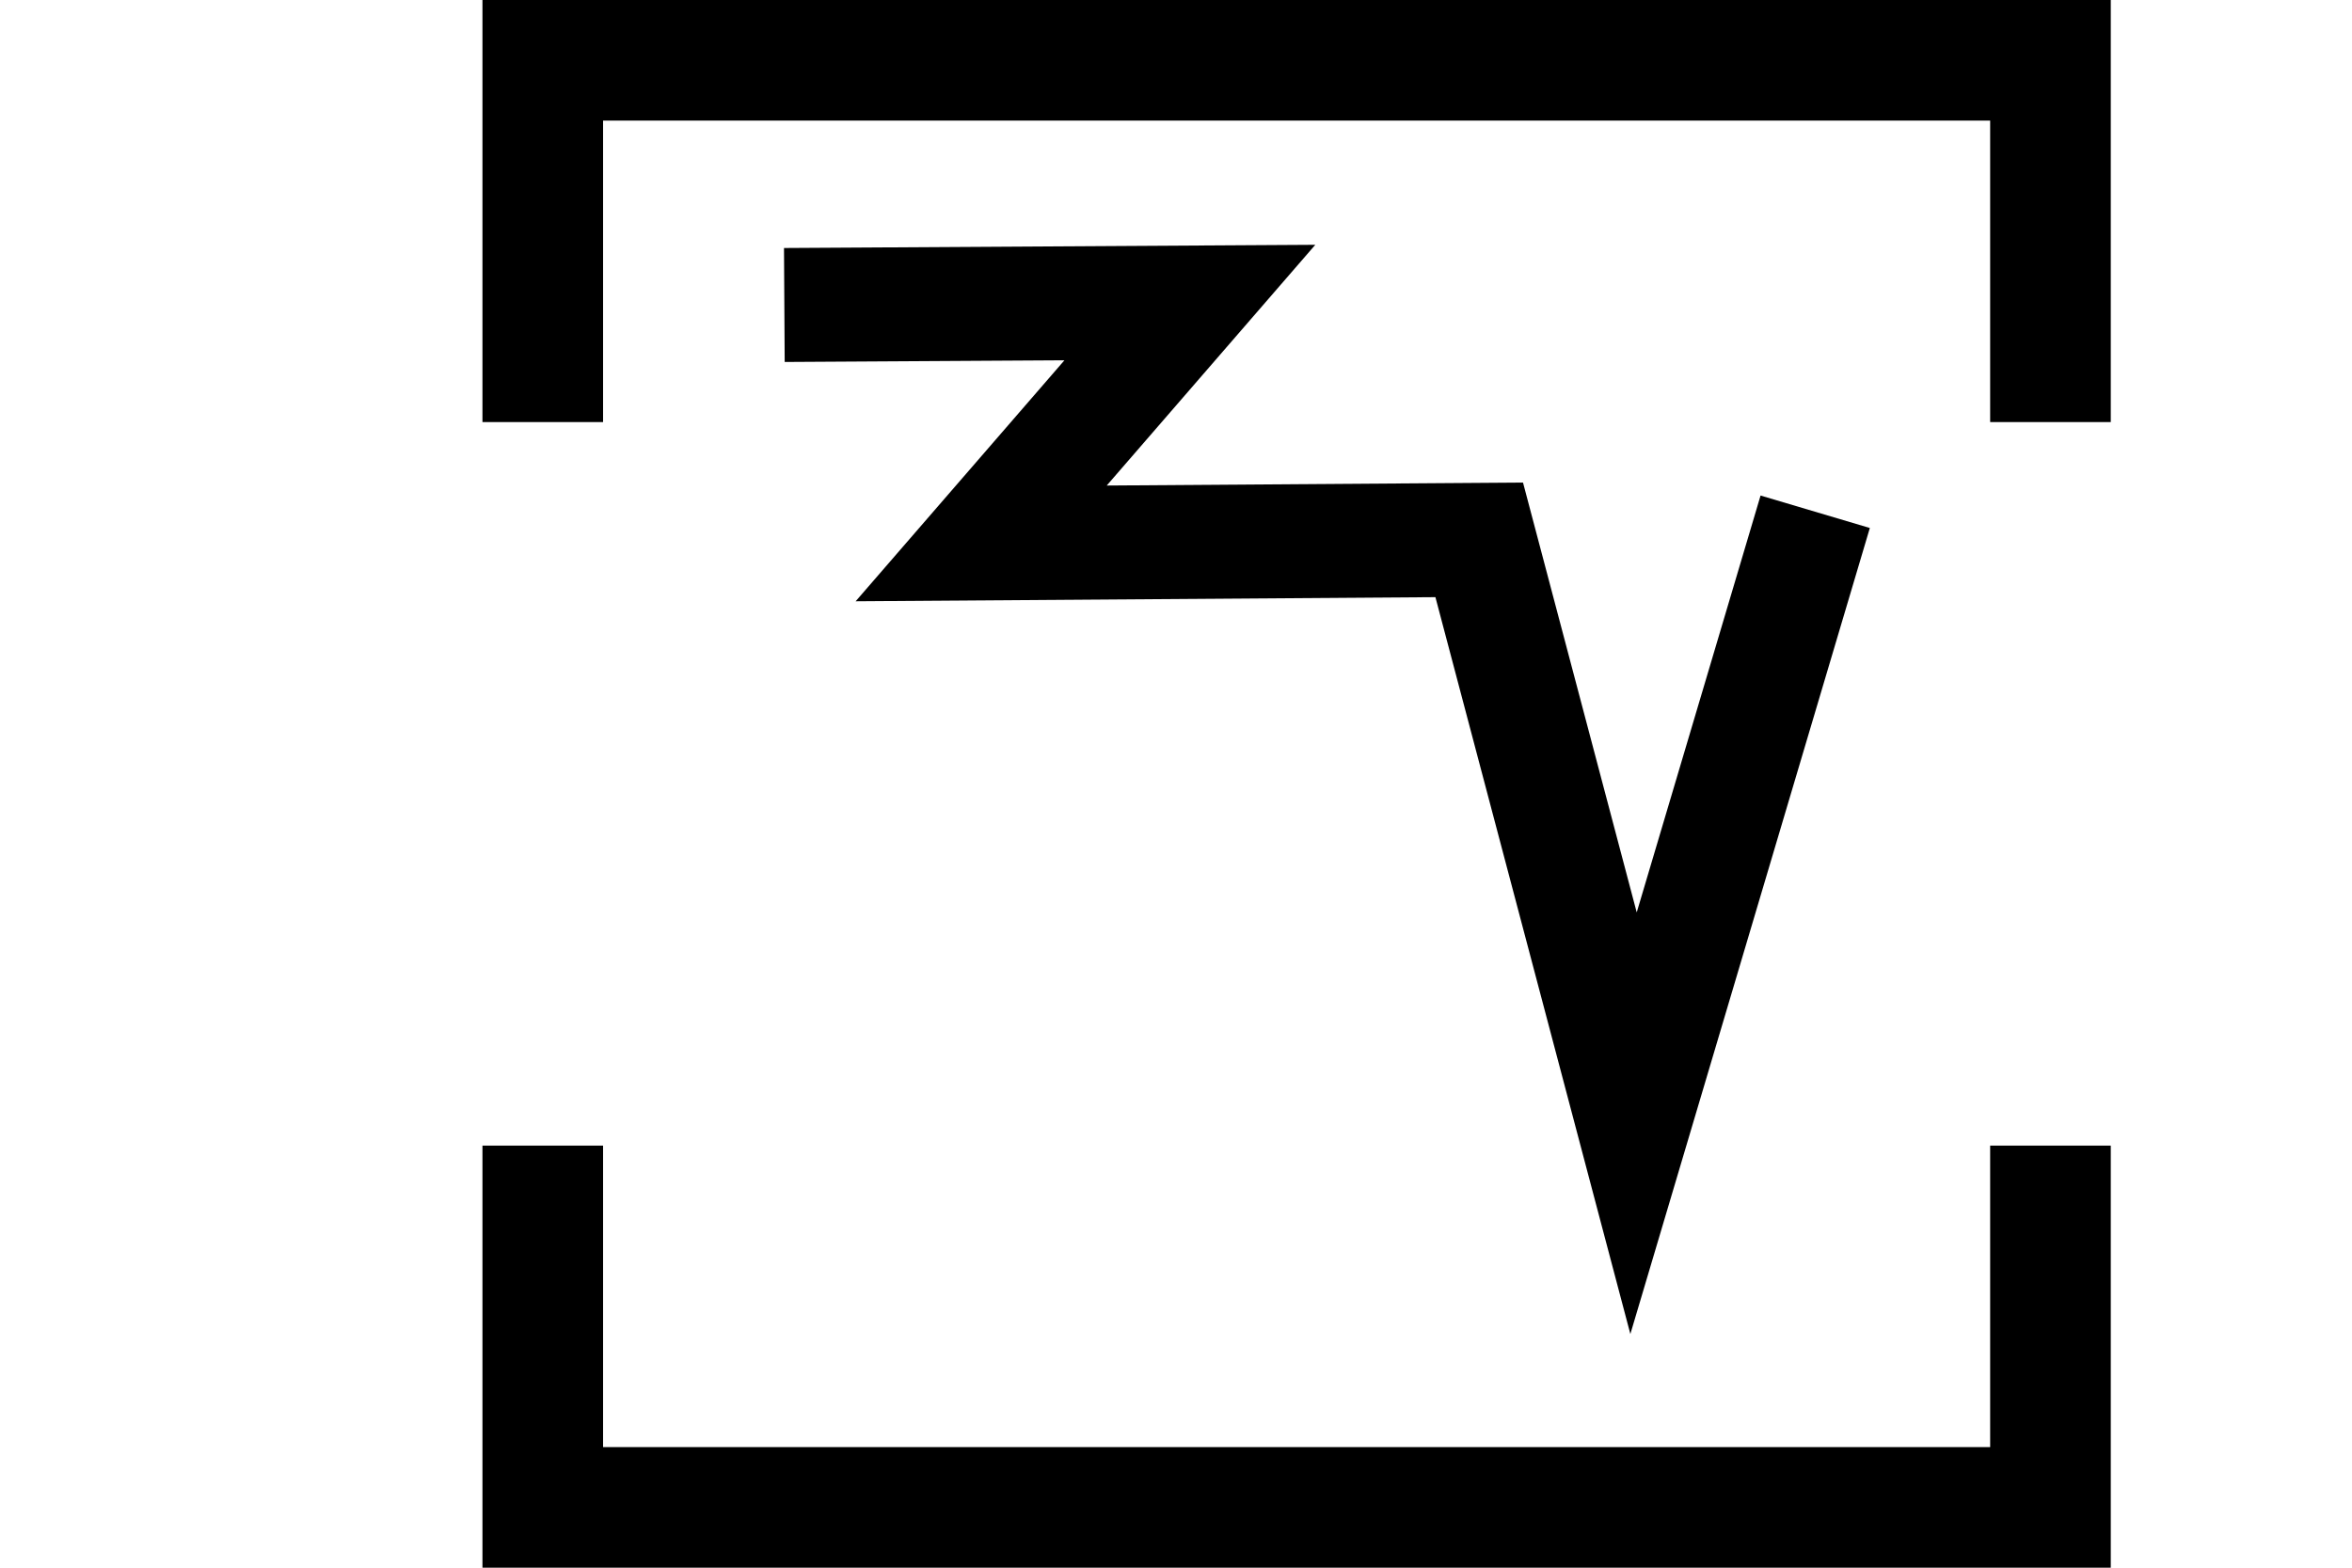
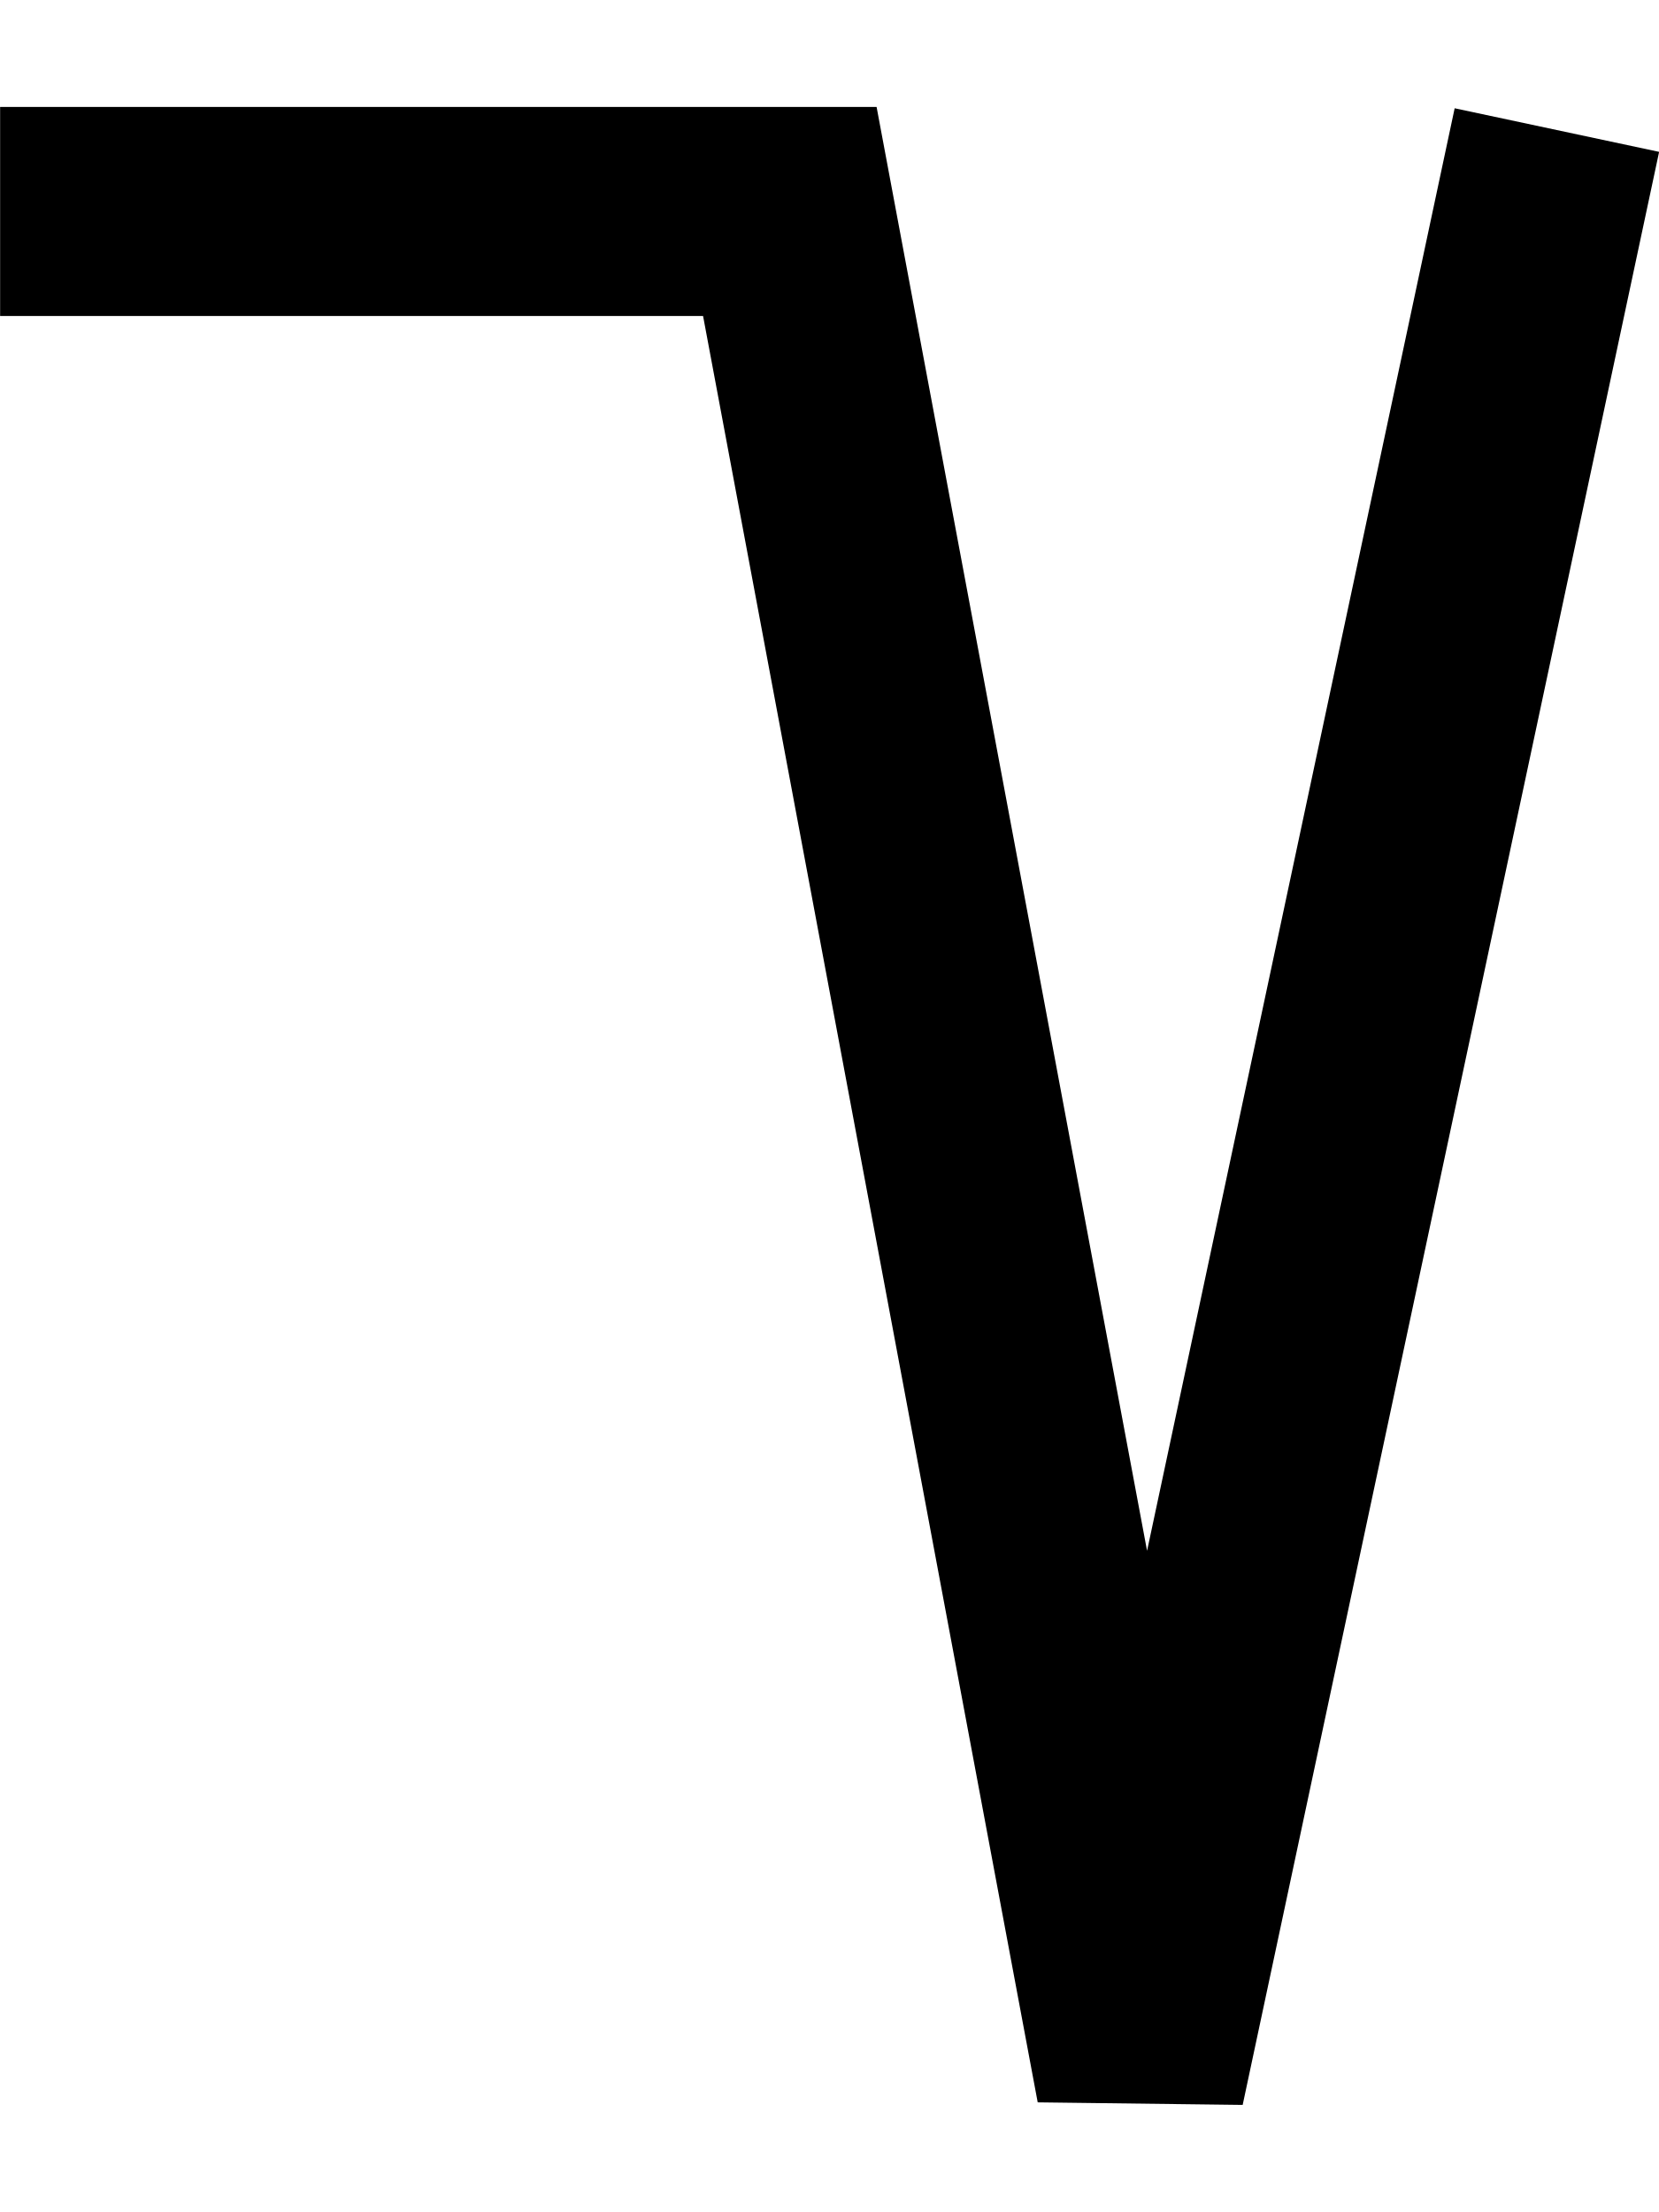
- <svg xmlns="http://www.w3.org/2000/svg" width="39" height="26" viewBox="0 0 39 26" version="1.1" id="svg3807">
-   <g id="layer L1" transform="translate(0,13)">
-     <g transform="translate(3,0)" />
-     <g transform="translate(6,0)" />
-     <g transform="translate(9,0)">
-       <g transform="translate(4,0)">
-         <g transform="translate(0,0)">
-           <g id="layer1" transform="translate(0,-291.7083)">
-             <g transform="matrix(1.172932,0,0,-0.9520283,-583.8196,-1486.07)" id="g10351" style="stroke-width:1.788;stroke-miterlimit:4;stroke-dasharray:none">
-               <g transform="matrix(0.9094024,0,0,1.120415,45.09442,226.1223)" id="g10351-0" style="stroke-width:1.789;stroke-miterlimit:4;stroke-dasharray:none">
-                 <g id="g2601" transform="matrix(0.8925618,0,0,0.8925266,53.47671,-202.8362)" style="stroke-width:2.005">
-                   <g transform="matrix(0.9161032,0,0,-0.9078513,101.9969,-4745.411)" id="g14246" style="stroke-width:2.177;stroke-miterlimit:4;stroke-dasharray:none">
-                     <g transform="matrix(1.222974,0,0,1.234139,-146.3597,738.2648)" id="g14253">
-                       <g id="g10356-8-4" transform="matrix(1,0,0,-1,-52.77486,-5050.799)">
-                         <path id="path4186-6-7-94-7-8-3-4-9-6-9-9-8-7-3-2-2-8" d="m 541.709,-1878.611 -2.824,-9.507 -2.399,9.07 -7.742,-0.055 3.244,3.745 -6.304,-0.038" style="fill:none;fill-rule:evenodd;stroke:#000000;stroke-width:1.772;stroke-linecap:butt;stroke-linejoin:miter;stroke-miterlimit:4;stroke-dasharray:none;stroke-opacity:1" />
-                       </g>
-                     </g>
-                   </g>
+ <svg xmlns="http://www.w3.org/2000/svg" width="15" height="20" viewBox="0 0 15 20" version="1.1" id="svg3807">
+   <g id="layer L1" transform="translate(0,10)">
+     <g transform="translate(0,0)">
+       <g transform="translate(0,0)">
+         <g id="layer1" transform="translate(0,-291.7083)">
+           <g transform="matrix(1.172932,0,0,-0.9520283,-583.8196,-1486.07)" id="g10351" style="stroke-width:1.788;stroke-miterlimit:4;stroke-dasharray:none">
+             <g transform="matrix(0.9094024,0,0,1.120415,45.09442,226.1223)" id="g10351-0" style="stroke-width:1.789;stroke-miterlimit:4;stroke-dasharray:none">
+               <g id="g2601" transform="matrix(0.8925618,0,0,0.8925266,53.47671,-202.8362)" style="stroke-width:2.005">
+                 <g transform="matrix(1.120371,0,0,1.120415,-103.276,239.3698)" id="g10356">
+                   <path style="fill:none;fill-rule:evenodd;stroke:#000000;stroke-width:1.772;stroke-linecap:butt;stroke-linejoin:miter;stroke-miterlimit:4;stroke-dasharray:none;stroke-opacity:1" d="m 549.644,-1871.022 -3.53,-16.555 -2.972,15.865 h -6.694" id="path4186-6-7-94-7-8-3-4-9-6-9-9-8-7-3-2" />
                </g>
              </g>
            </g>
          </g>
        </g>
      </g>
-       <polyline points="0,6 0,12 25,12 25,6 " style="fill:none;stroke:black;stroke-width:2" />
-       <polyline points="0,-6 0,-12 25,-12 25,-6 " style="fill:none;stroke:black;stroke-width:2" />
    </g>
-     <g transform="translate(39,0)" />
  </g>
</svg>
